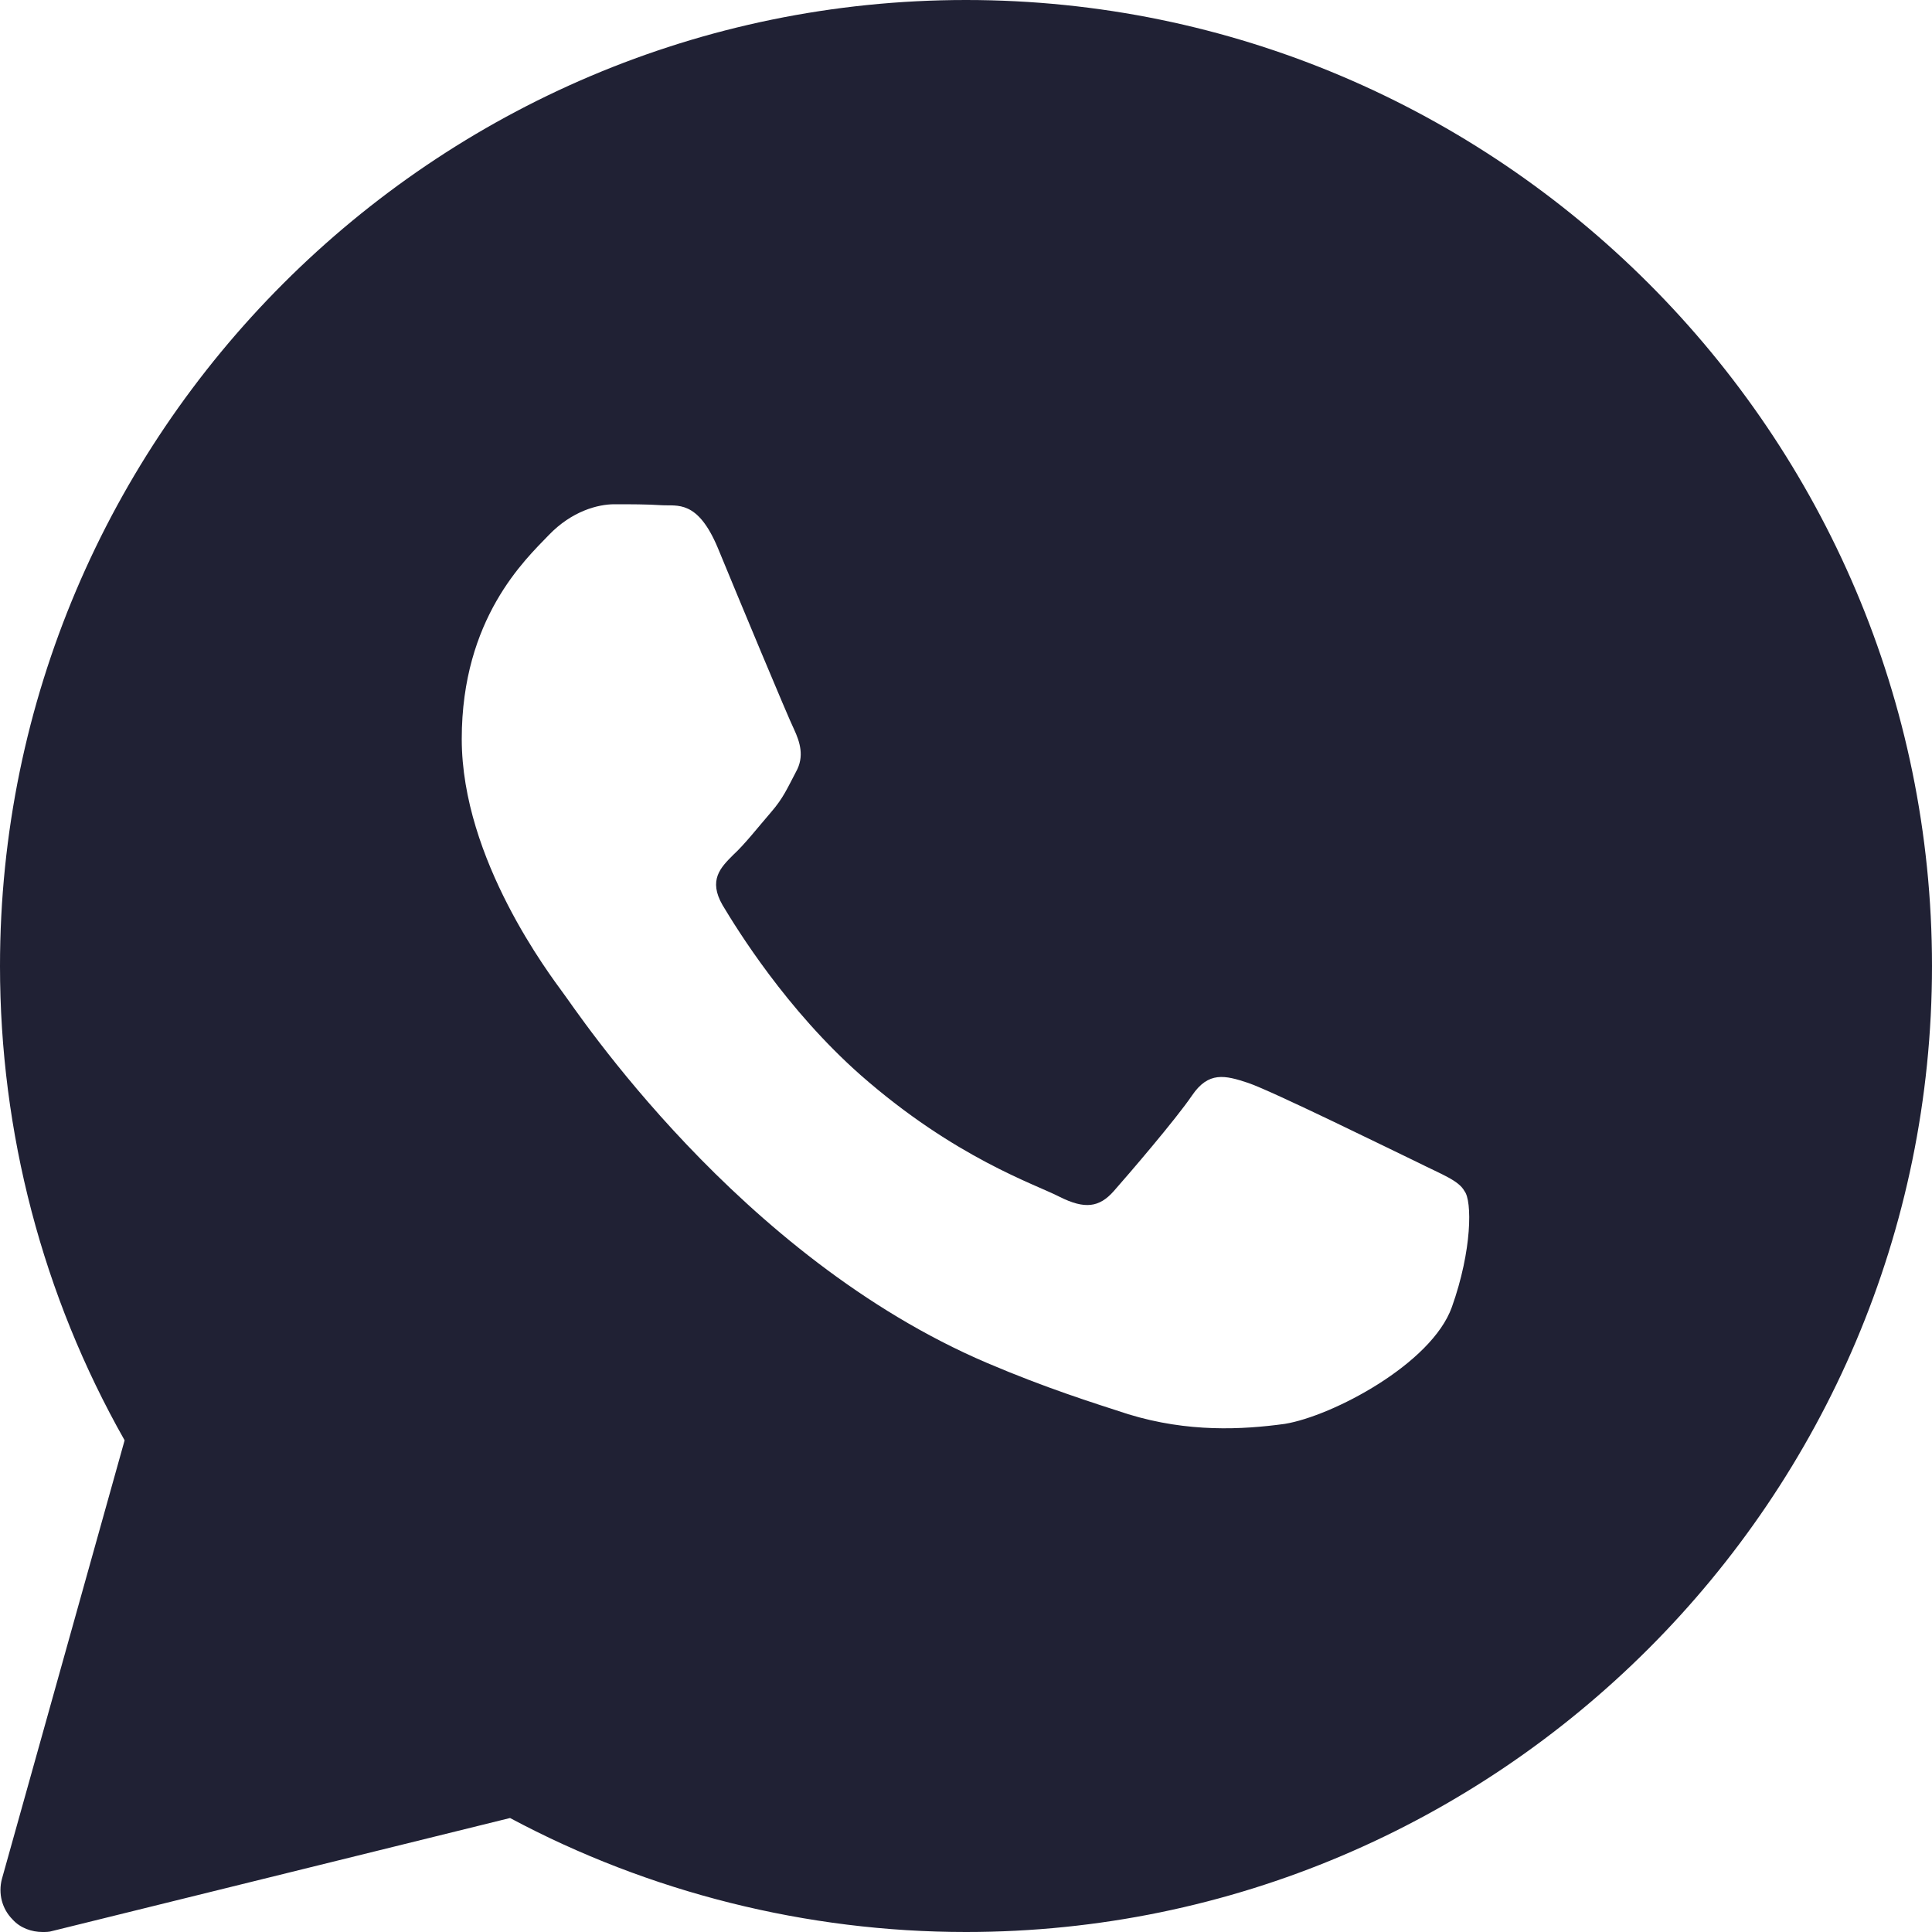
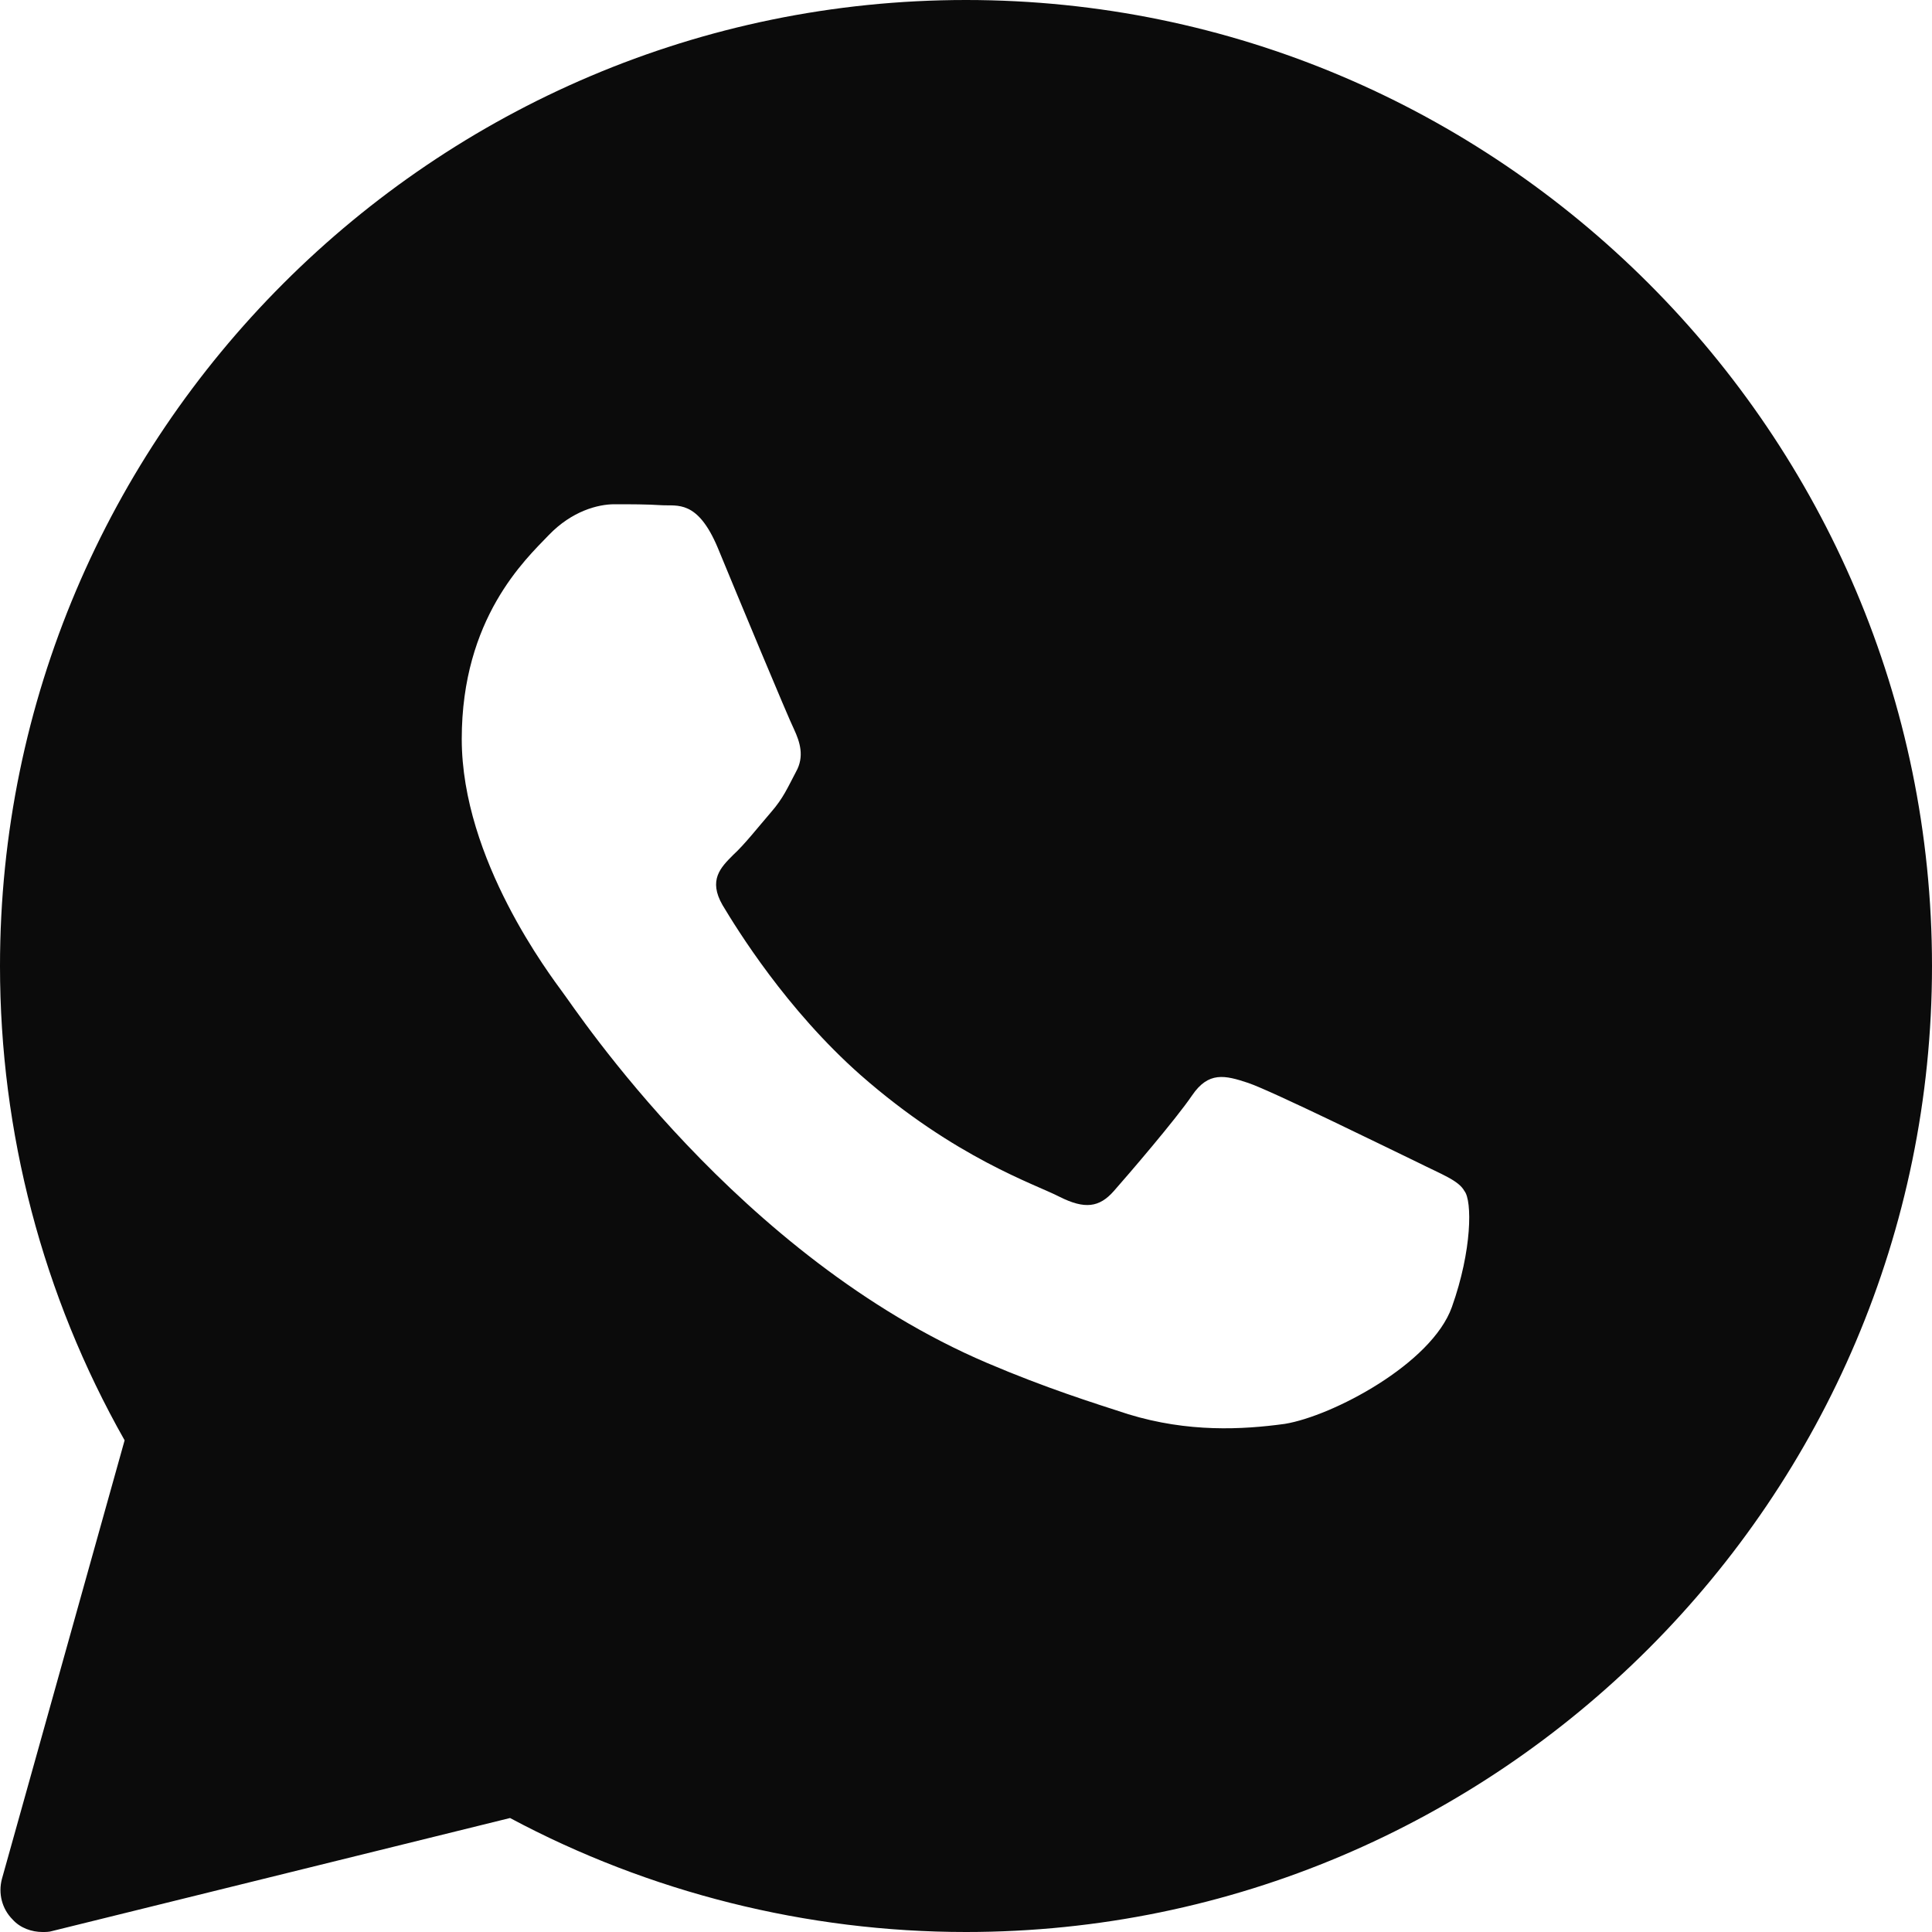
<svg xmlns="http://www.w3.org/2000/svg" version="1.1" id="Layer_1" x="0px" y="0px" viewBox="0 0 200 200" style="enable-background:new 0 0 200 200;" xml:space="preserve">
  <style type="text/css">
- 	.st0{fill:#202134;}
+ 	.st0{fill:#0B0B0B;}
</style>
  <path class="st0" d="M100,0C44.9,0,0,44.9,0,100c0,17.2,4.4,34.1,12.9,49.1L0.2,194.5c-0.4,1.5,0,3.1,1.1,4.2c0.8,0.9,2,1.3,3.1,1.3  c0.3,0,0.7,0,1-0.1l47.4-11.7C67.2,195.9,83.5,200,100,200c55.1,0,100-44.9,100-100S155.1,0,100,0z M150.3,135.3  c-2.1,5.9-12.4,11.3-17.3,12.1c-4.4,0.6-10,0.9-16.2-1c-3.7-1.2-8.5-2.7-14.6-5.3c-25.8-11-42.6-36.6-43.9-38.3  C57,101,47.8,89,47.8,76.5s6.6-18.6,9-21.1s5.1-3.2,6.8-3.2c1.7,0,3.4,0,4.9,0.1c1.6,0.1,3.7-0.6,5.8,4.4c2.1,5.1,7.3,17.6,7.9,18.8  c0.6,1.3,1.1,2.8,0.2,4.4c-0.9,1.7-1.3,2.7-2.6,4.2c-1.3,1.5-2.7,3.3-3.9,4.4c-1.3,1.3-2.6,2.6-1.1,5.2c1.5,2.5,6.6,10.8,14.3,17.6  c9.8,8.6,18.1,11.3,20.6,12.6c2.6,1.3,4.1,1.1,5.6-0.6s6.4-7.4,8.1-9.9s3.4-2.1,5.8-1.3c2.4,0.8,15,7,17.5,8.2  c2.6,1.3,4.3,1.9,4.9,3C152.4,124.3,152.4,129.4,150.3,135.3z" />
</svg>
